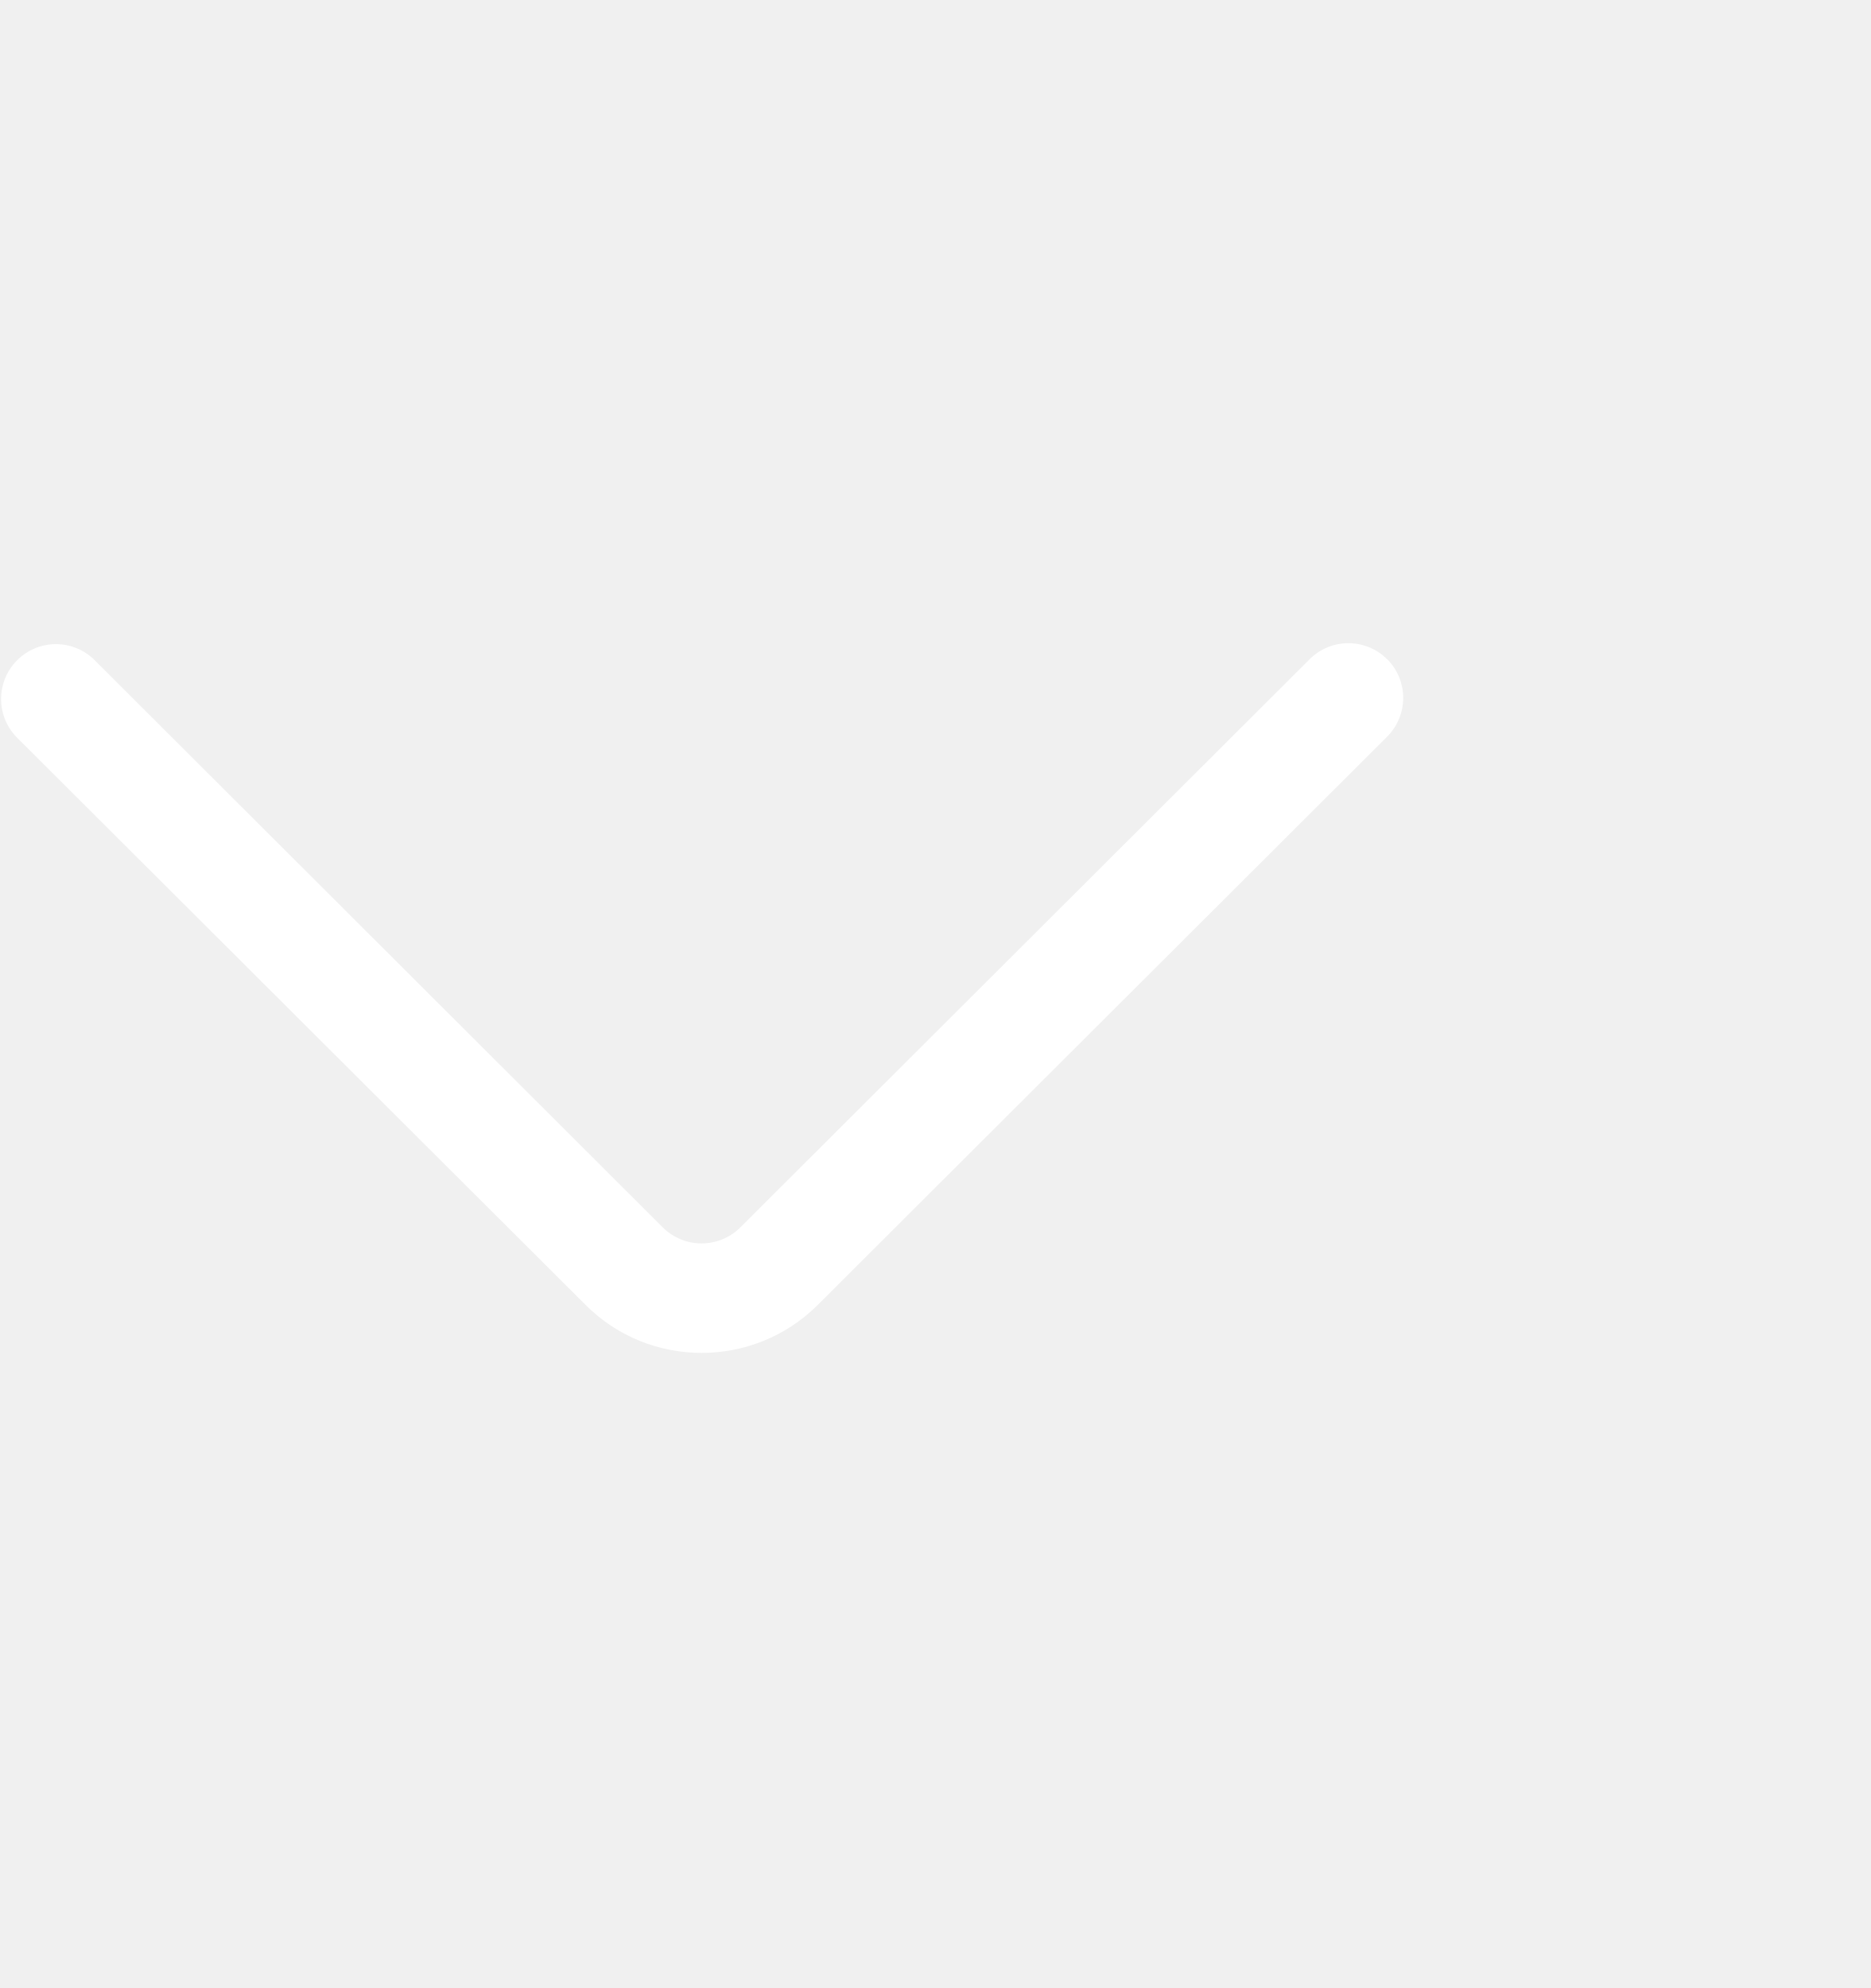
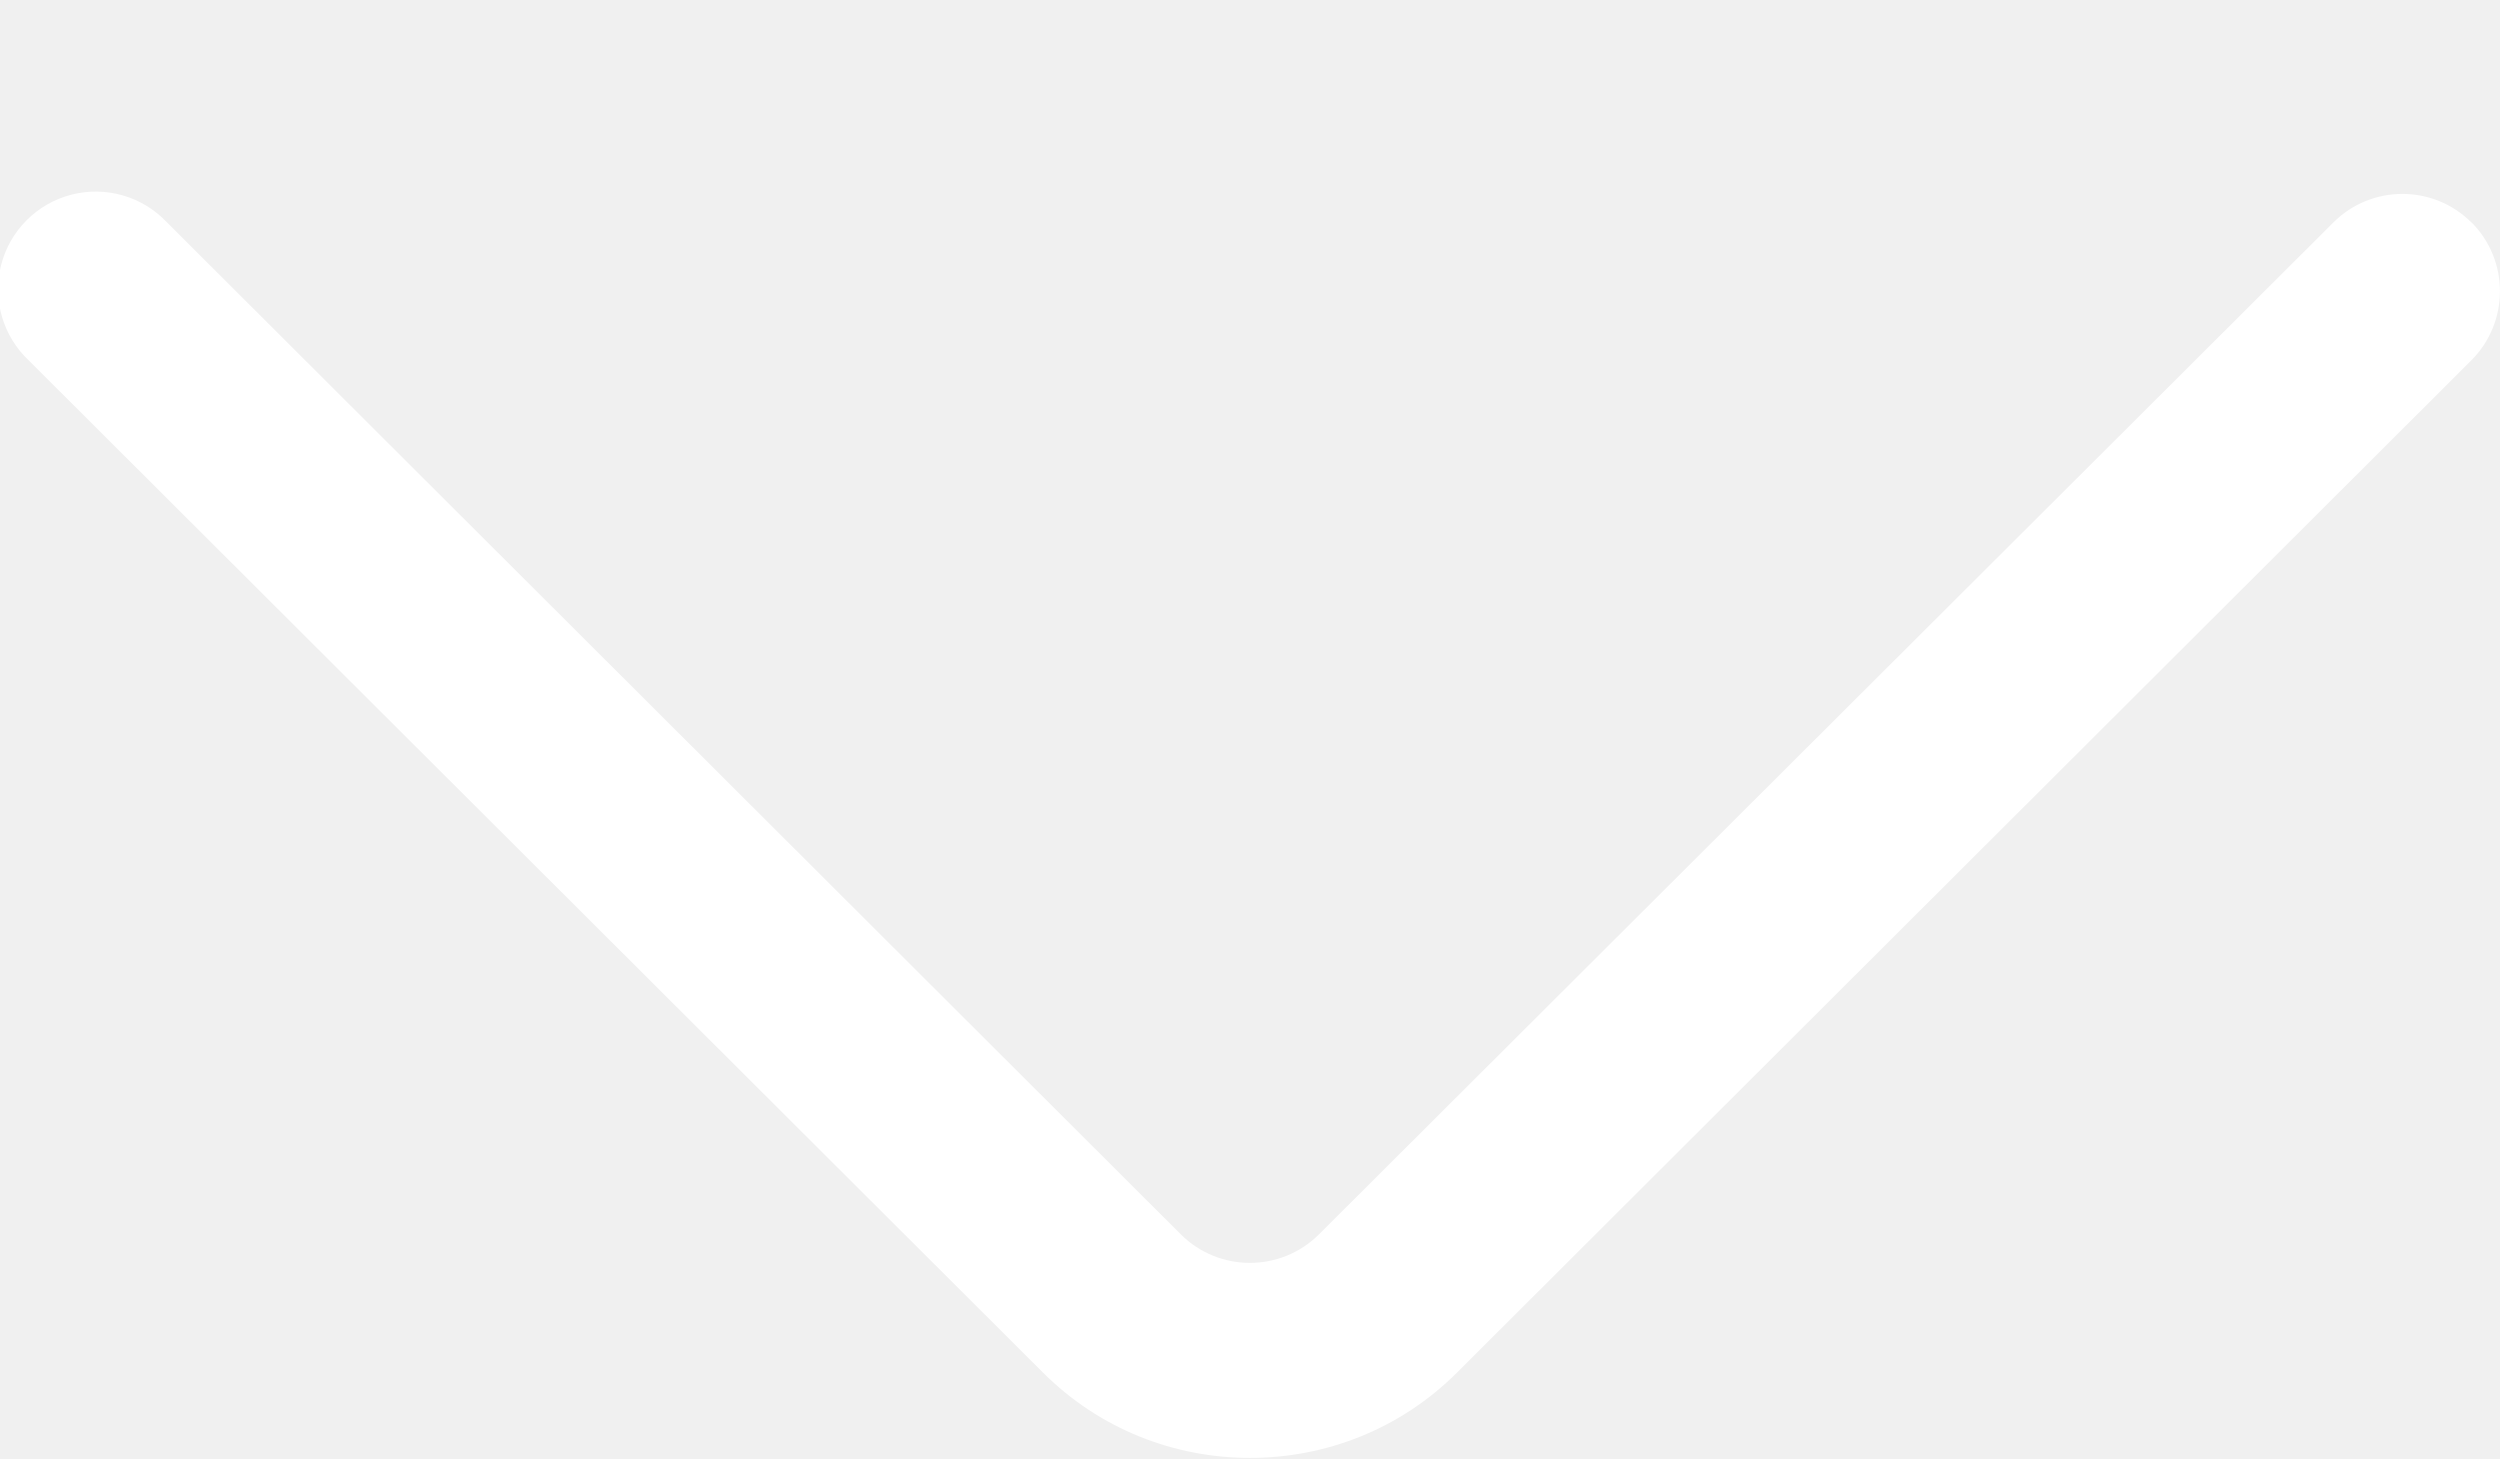
- <svg xmlns="http://www.w3.org/2000/svg" width="16" height="17" fill="none">
-   <path d="M11.863 5.638a.469.469 0 0 0-.663-.001l-4.869 4.859a.47.47 0 0 1-.663 0L.8 5.636a.469.469 0 0 0-.662.664l4.868 4.857c.274.275.634.412.994.412s.72-.137.994-.411L11.862 6.3a.469.469 0 0 0 .001-.663Z" fill="#fff" />
+ <svg xmlns="http://www.w3.org/2000/svg" width="12" height="7" fill="none">
+   <path d="M11.863 1.068a.469.469 0 0 0-.663 0L6.331 5.925a.47.47 0 0 1-.663 0L.8 1.066a.469.469 0 1 0-.662.664l4.868 4.858c.274.274.634.41.994.41s.72-.136.994-.41l4.868-4.858a.469.469 0 0 0 .001-.663Z" fill="#fff" />
</svg>
